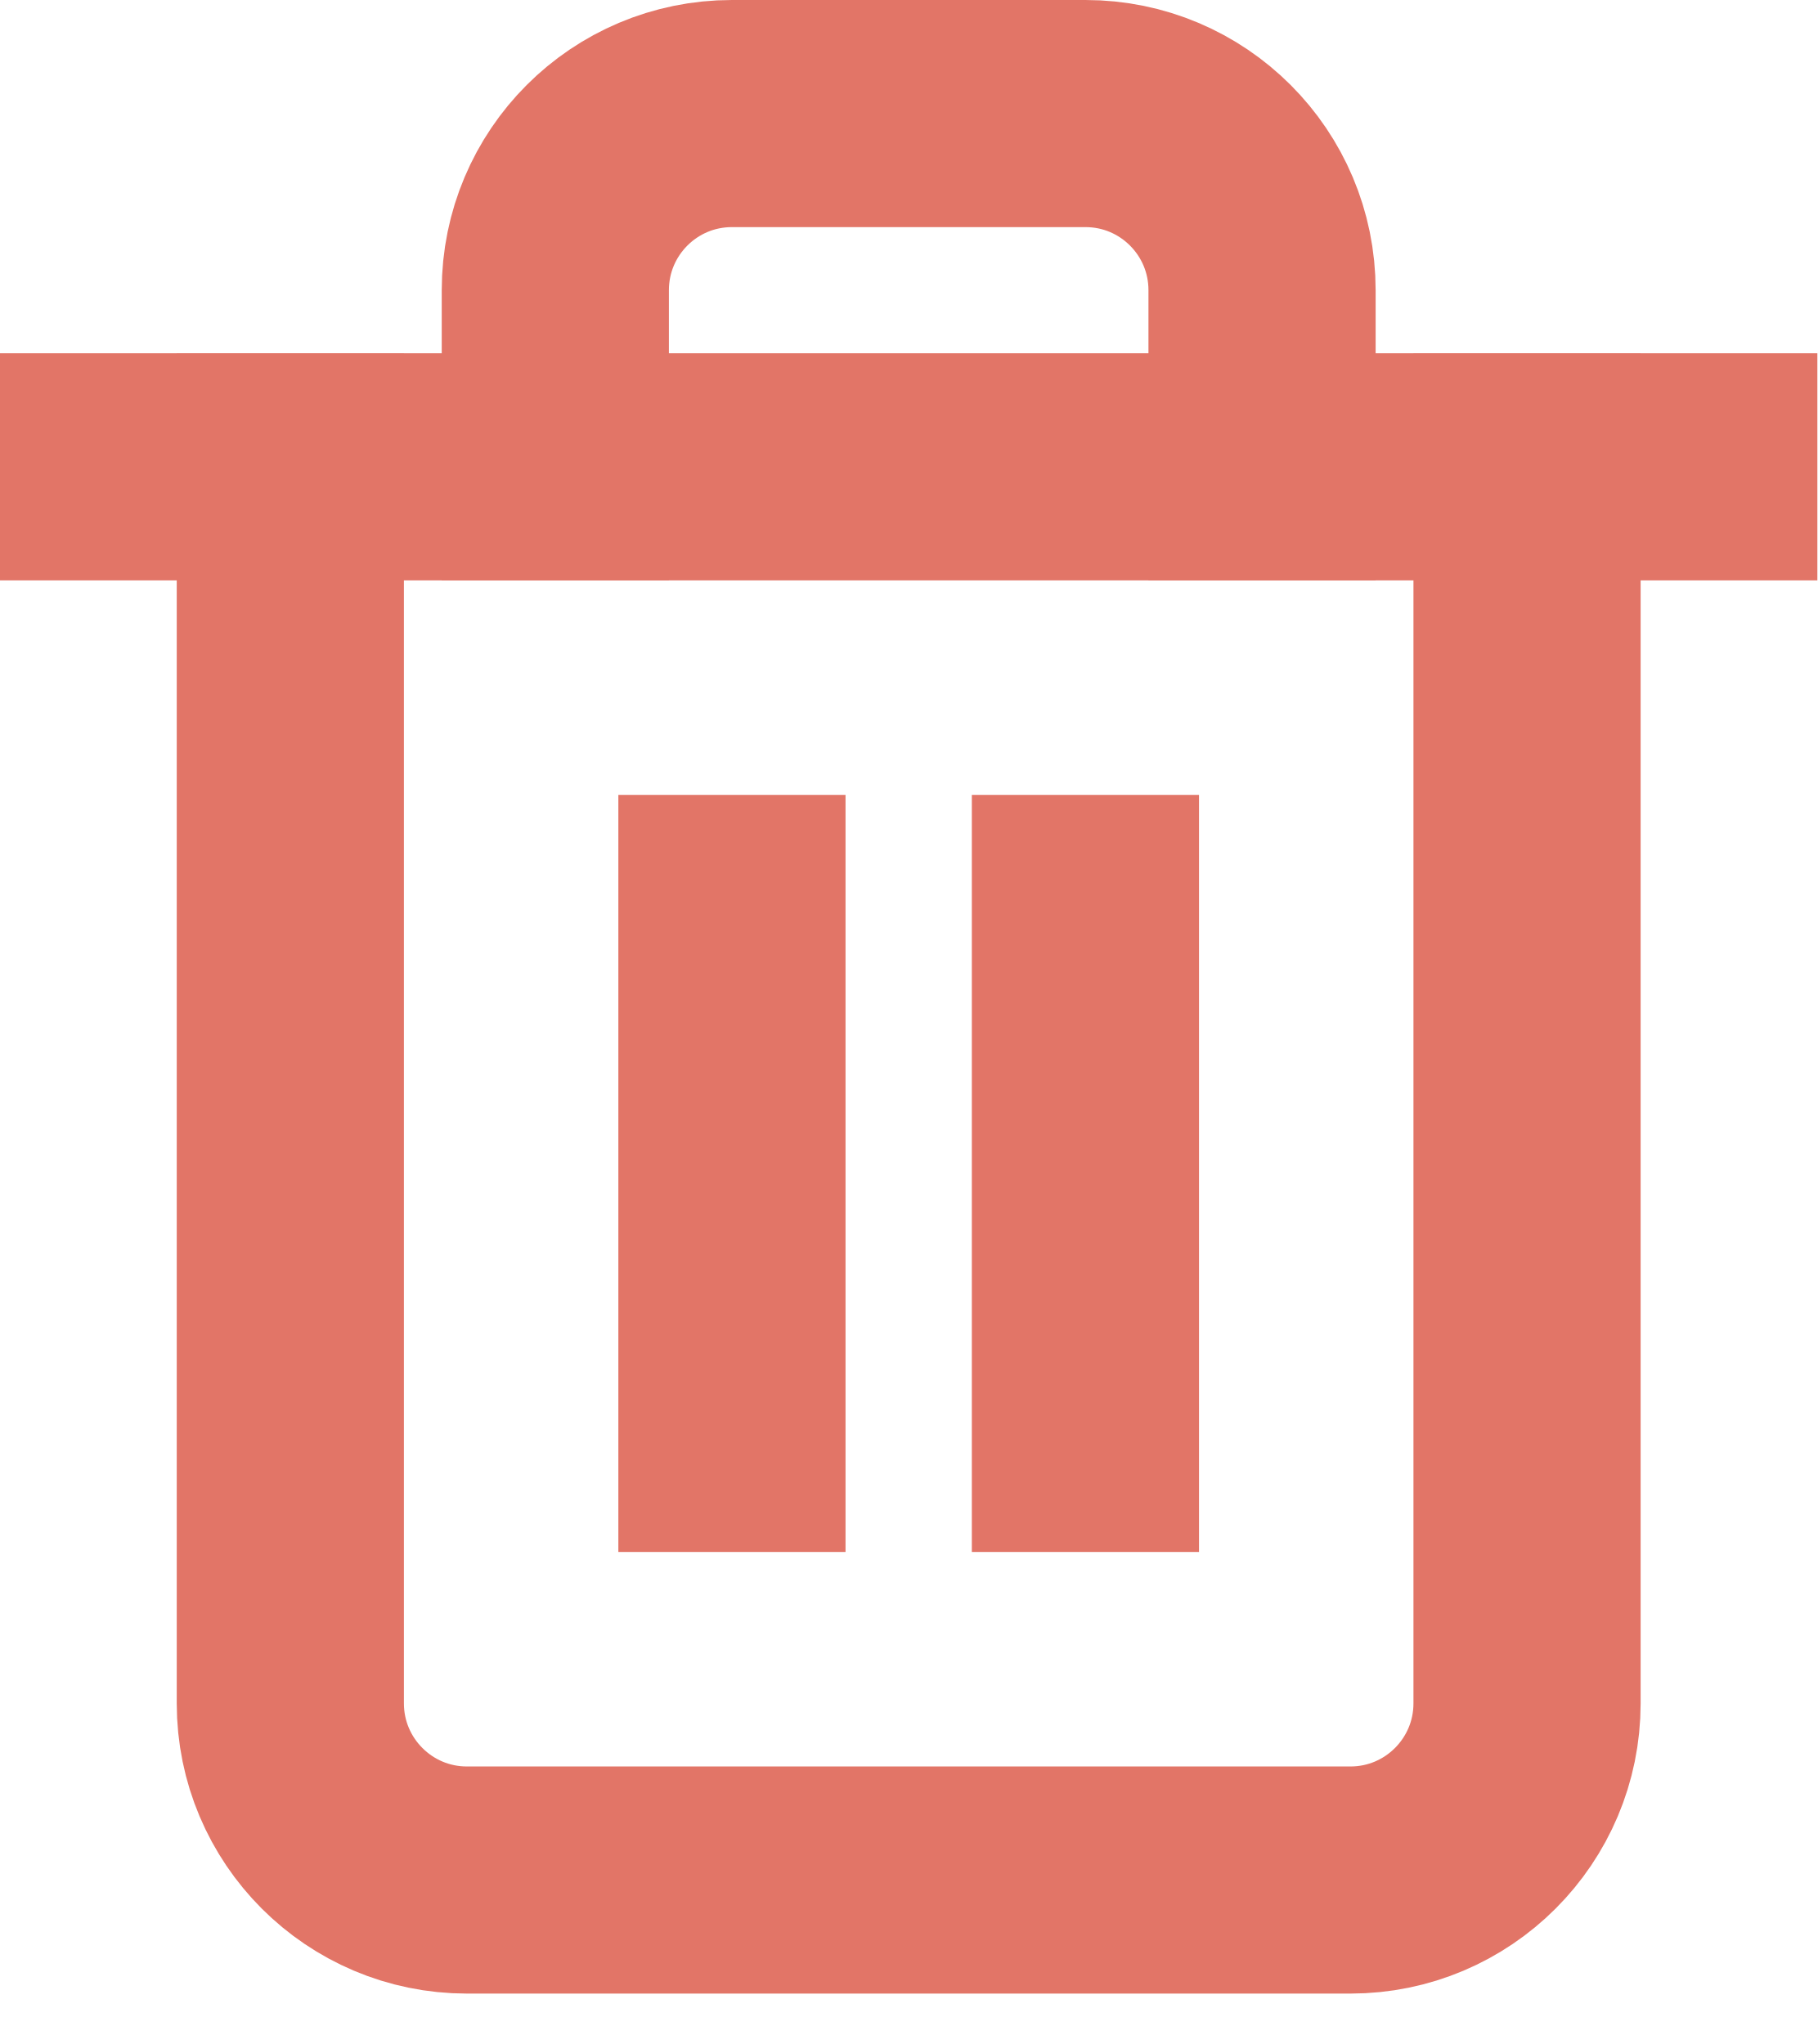
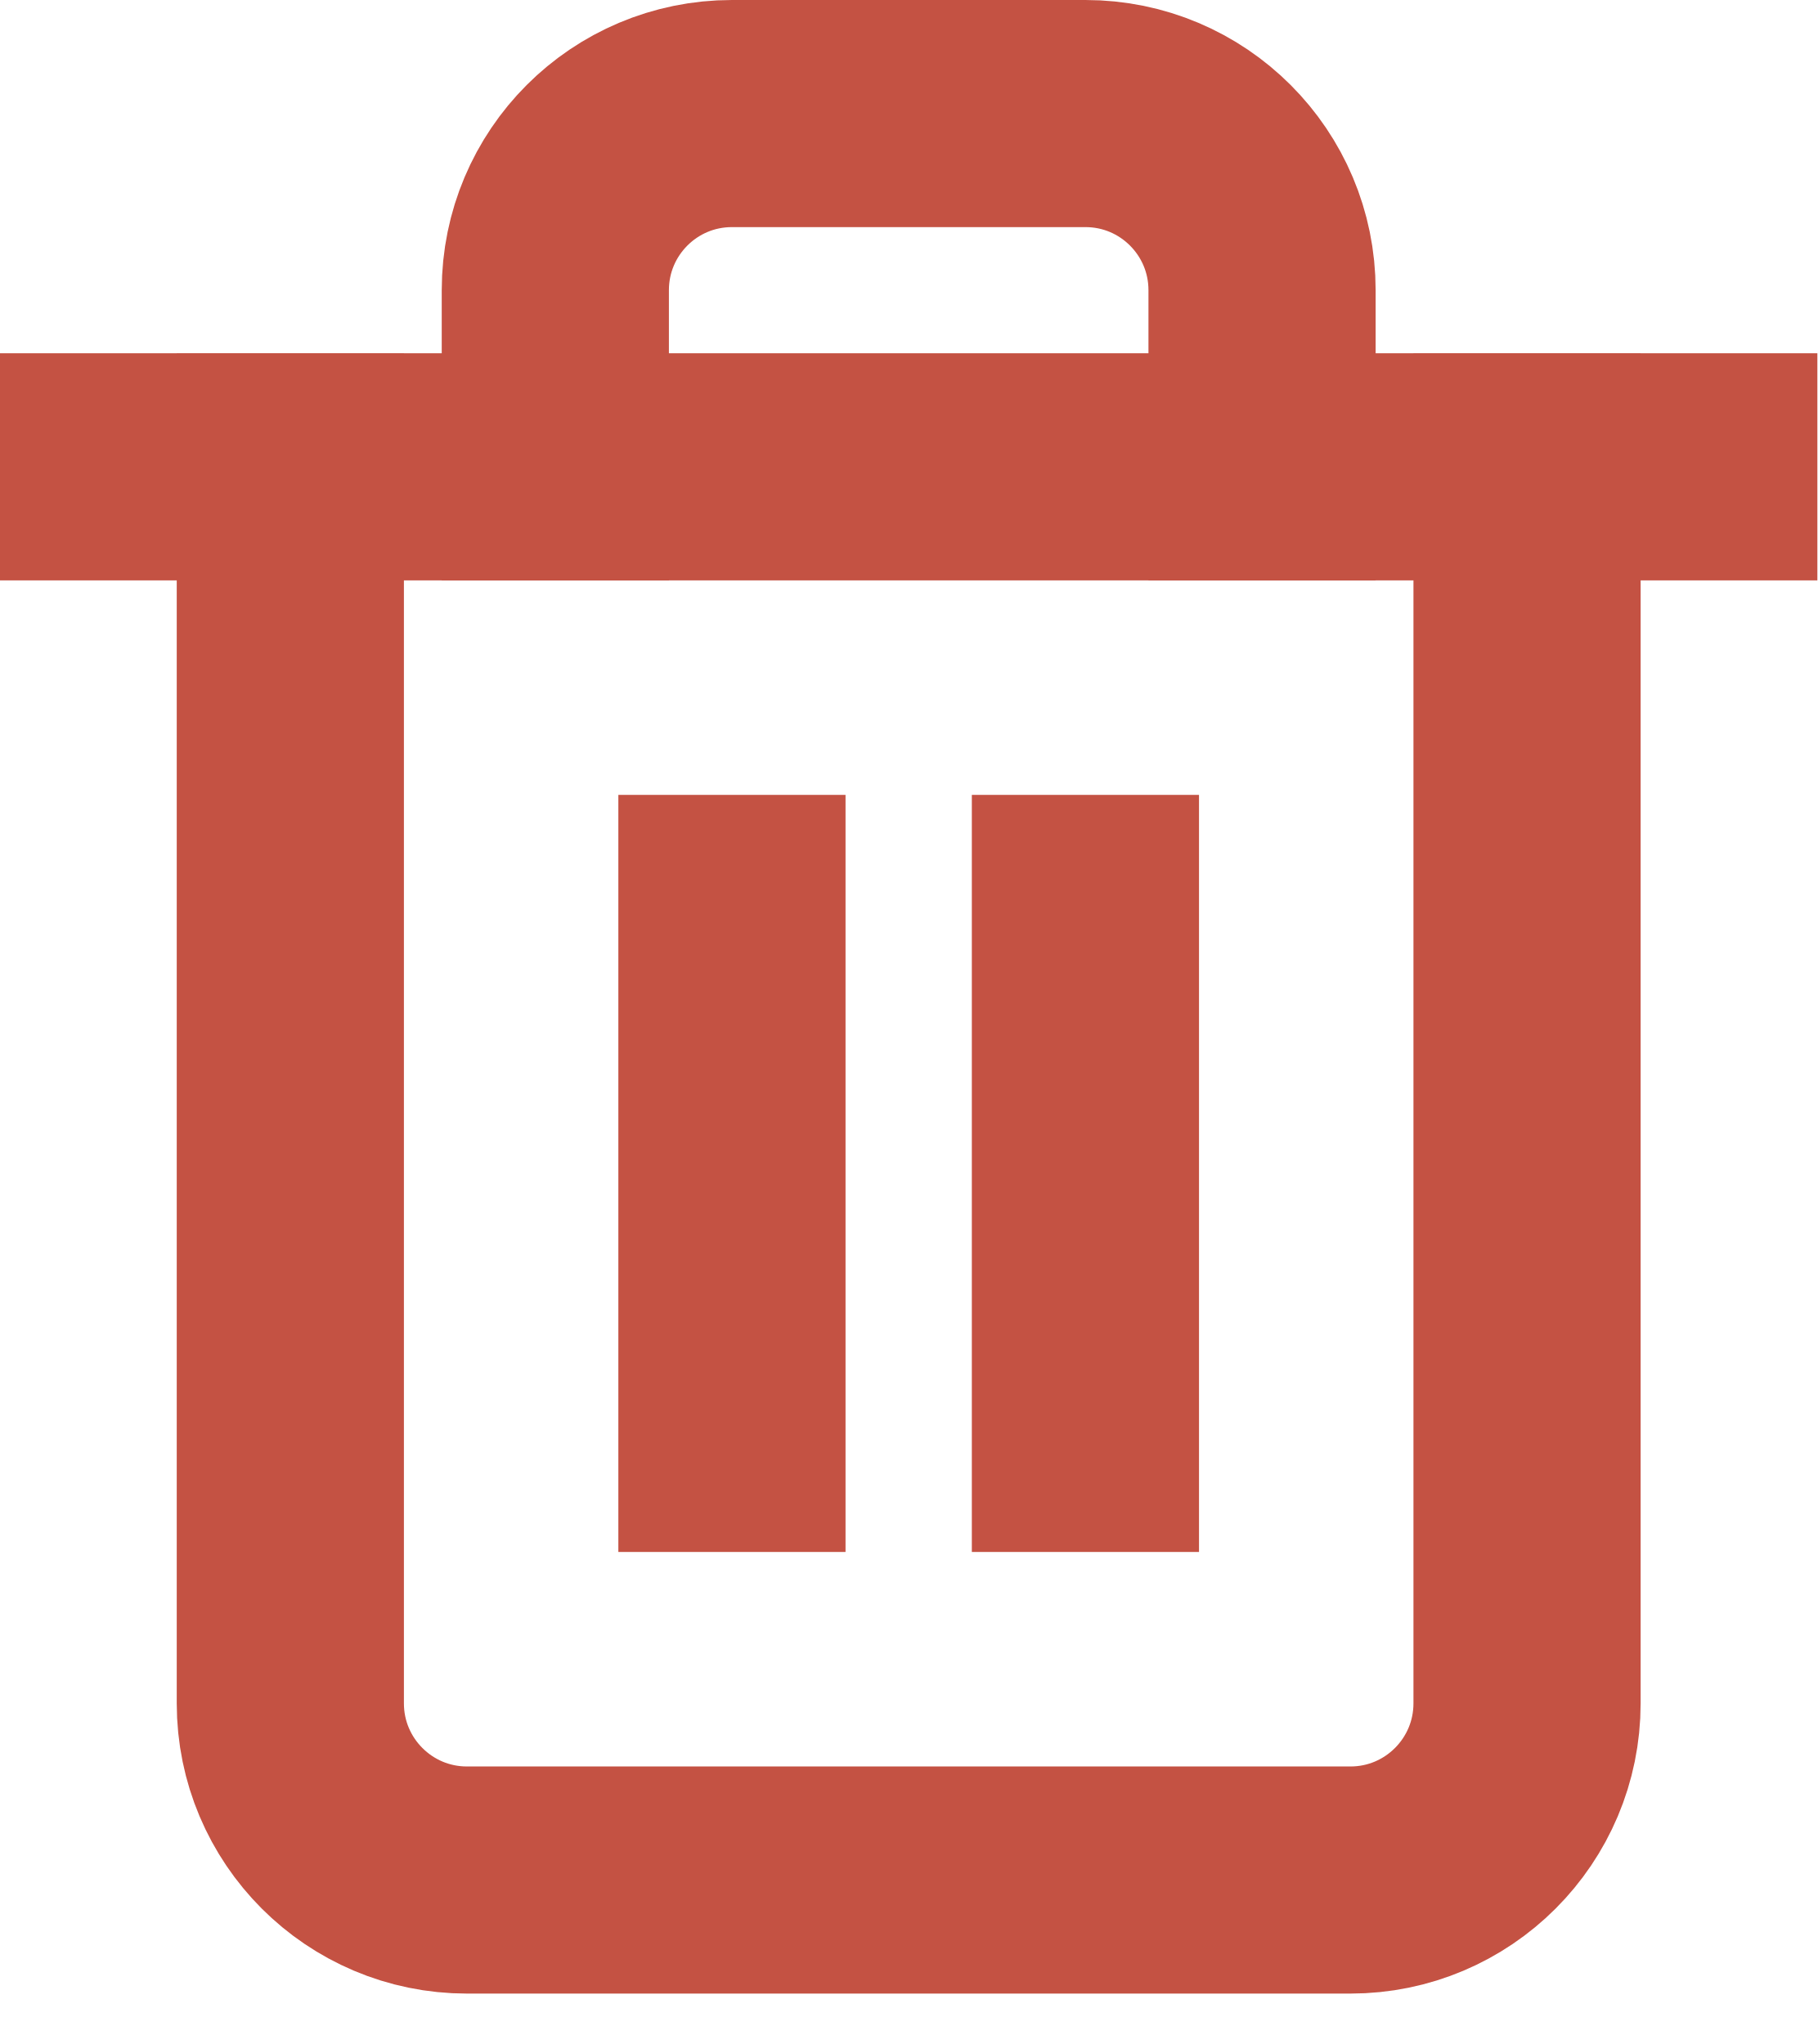
<svg xmlns="http://www.w3.org/2000/svg" width="16px" height="18px" viewBox="0 0 16 18" version="1.1">
  <g id="Web-Crawler-and-Current" stroke="none" stroke-width="1" fill="none" fill-rule="evenodd" stroke-linecap="square">
-     <g id="Web-Crawler" transform="translate(-877, -491)" stroke="#E27567" stroke-width="2">
+     <g id="Web-Crawler" transform="translate(-877, -491)" stroke="#C45243" stroke-width="2">
      <g id="Link-Group" transform="translate(110, 470)">
        <g id="Delete" transform="translate(768, 22)">
          <polyline id="Path" points="0 3.111 1.556 3.111 14 3.111" />
          <path d="M12.444,3.111 L12.444,14 C12.444,14.859 11.748,15.556 10.889,15.556 L3.111,15.556 C2.252,15.556 1.556,14.859 1.556,14 L1.556,3.111 M3.889,3.111 L3.889,1.556 C3.889,0.696 4.585,0 5.444,0 L8.556,0 C9.415,0 10.111,0.696 10.111,1.556 L10.111,3.111" id="Shape" />
          <path d="M5.444,7 L5.444,11.667" id="Path" />
          <path d="M8.556,7 L8.556,11.667" id="Path" />
        </g>
      </g>
    </g>
  </g>
</svg>
